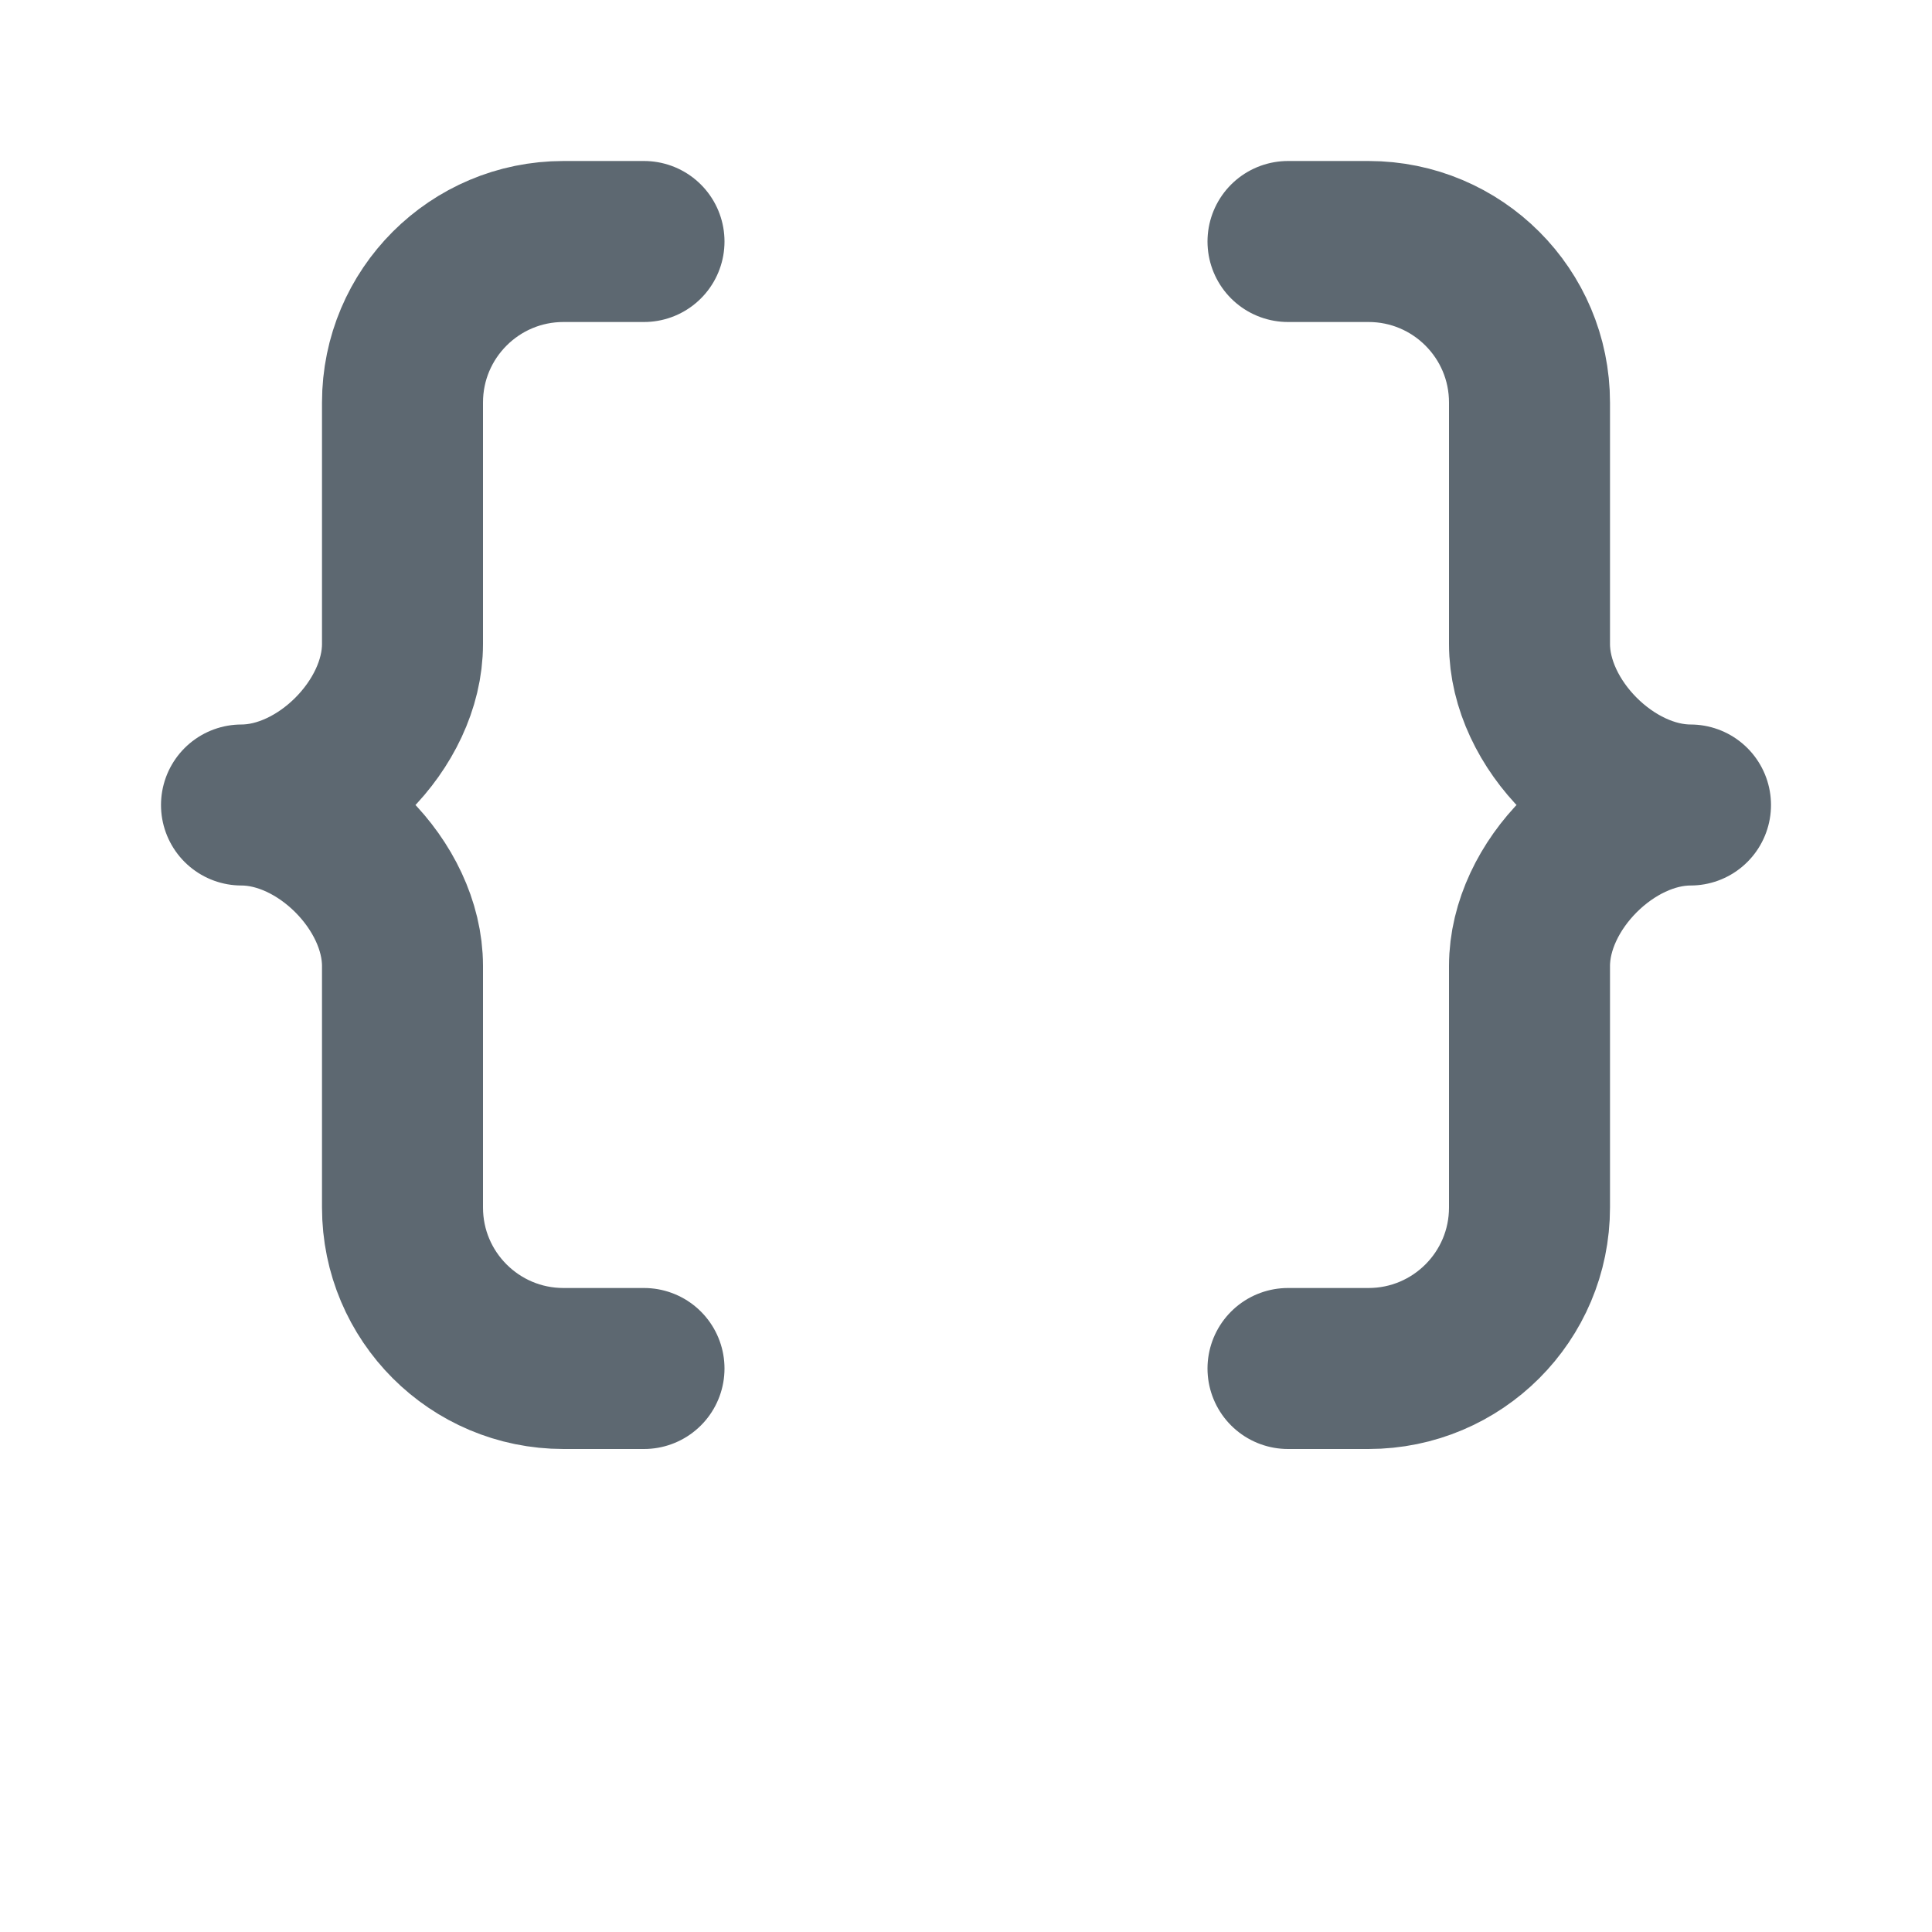
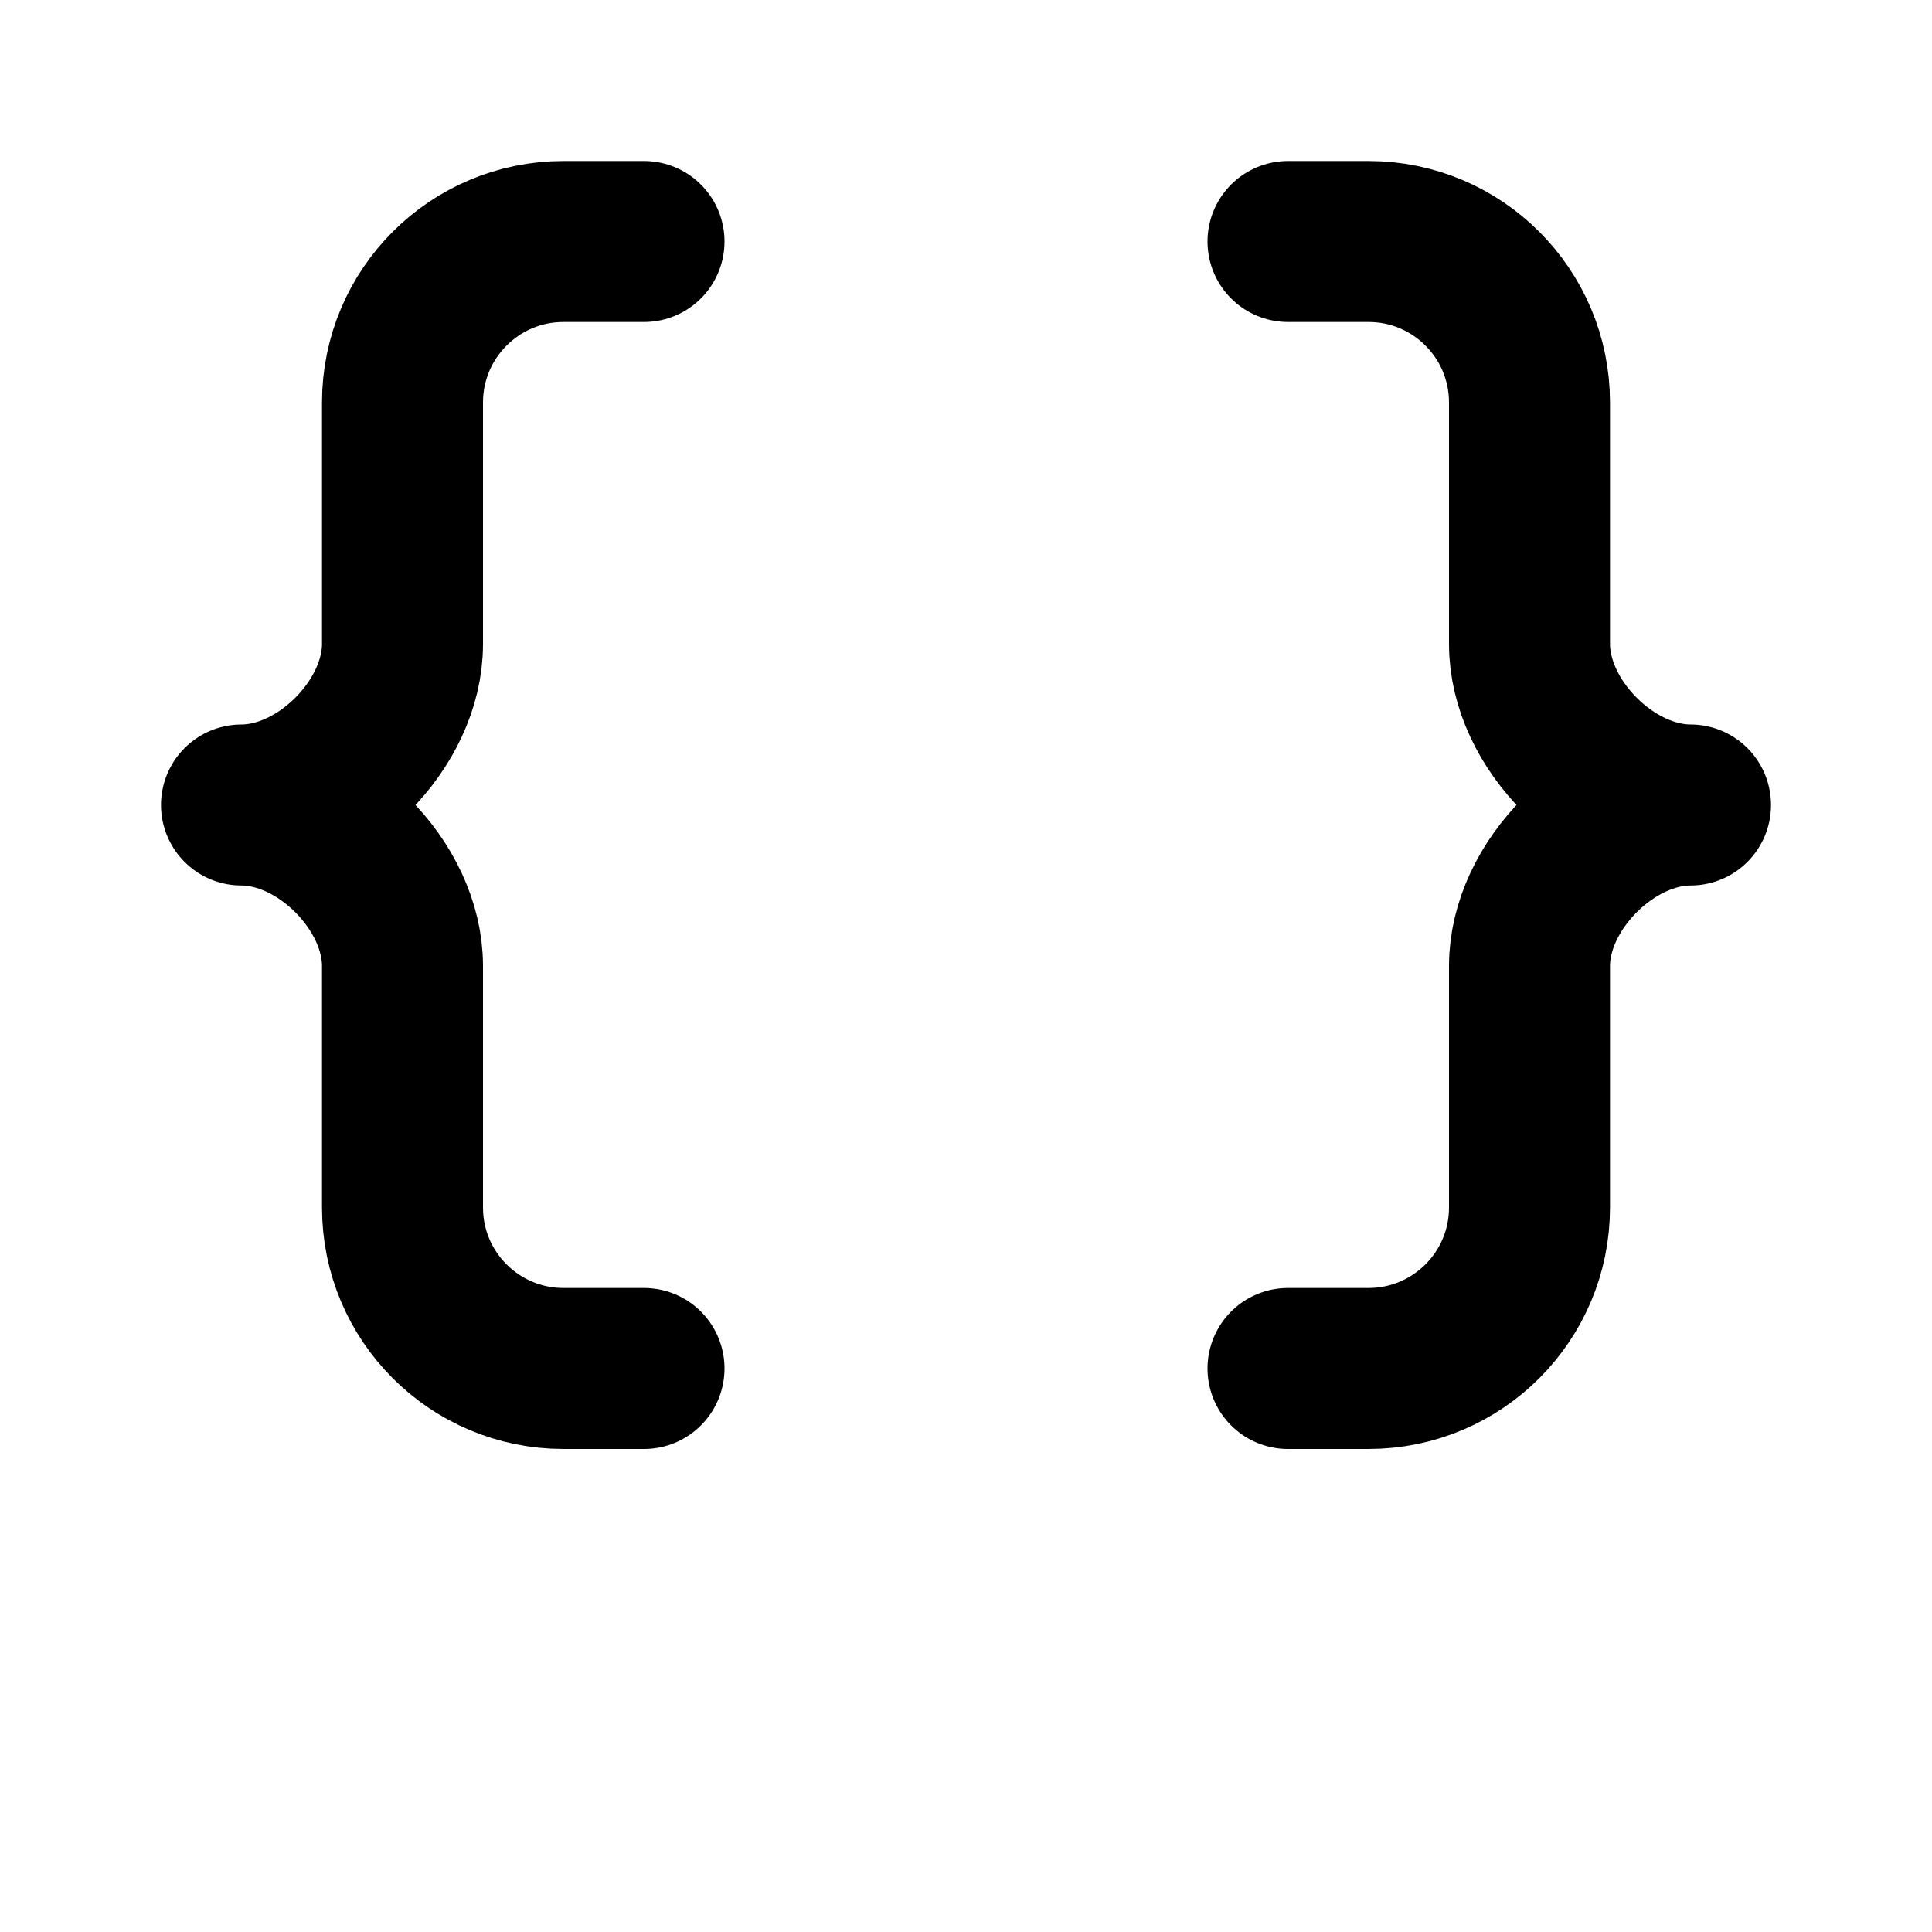
- <svg xmlns="http://www.w3.org/2000/svg" width="24" height="24" viewBox="0 0 24 24" fill="none" stroke="#5D6871" stroke-width="2" stroke-linecap="round" stroke-linejoin="round">
+ <svg xmlns="http://www.w3.org/2000/svg" width="24" height="24" viewBox="0 0 24 24" fill="none" stroke="currentColor" stroke-width="2" stroke-linecap="round" stroke-linejoin="round">
  <path d="M8 3H7a2 2 0 0 0-2 2v3c0 1-1 2-2 2 1 0 2 1 2 2v3a2 2 0 0 0 2 2h1" />
  <path d="M16 3h1a2 2 0 0 1 2 2v3c0 1 1 2 2 2-1 0-2 1-2 2v3a2 2 0 0 1-2 2h-1" />
</svg>
